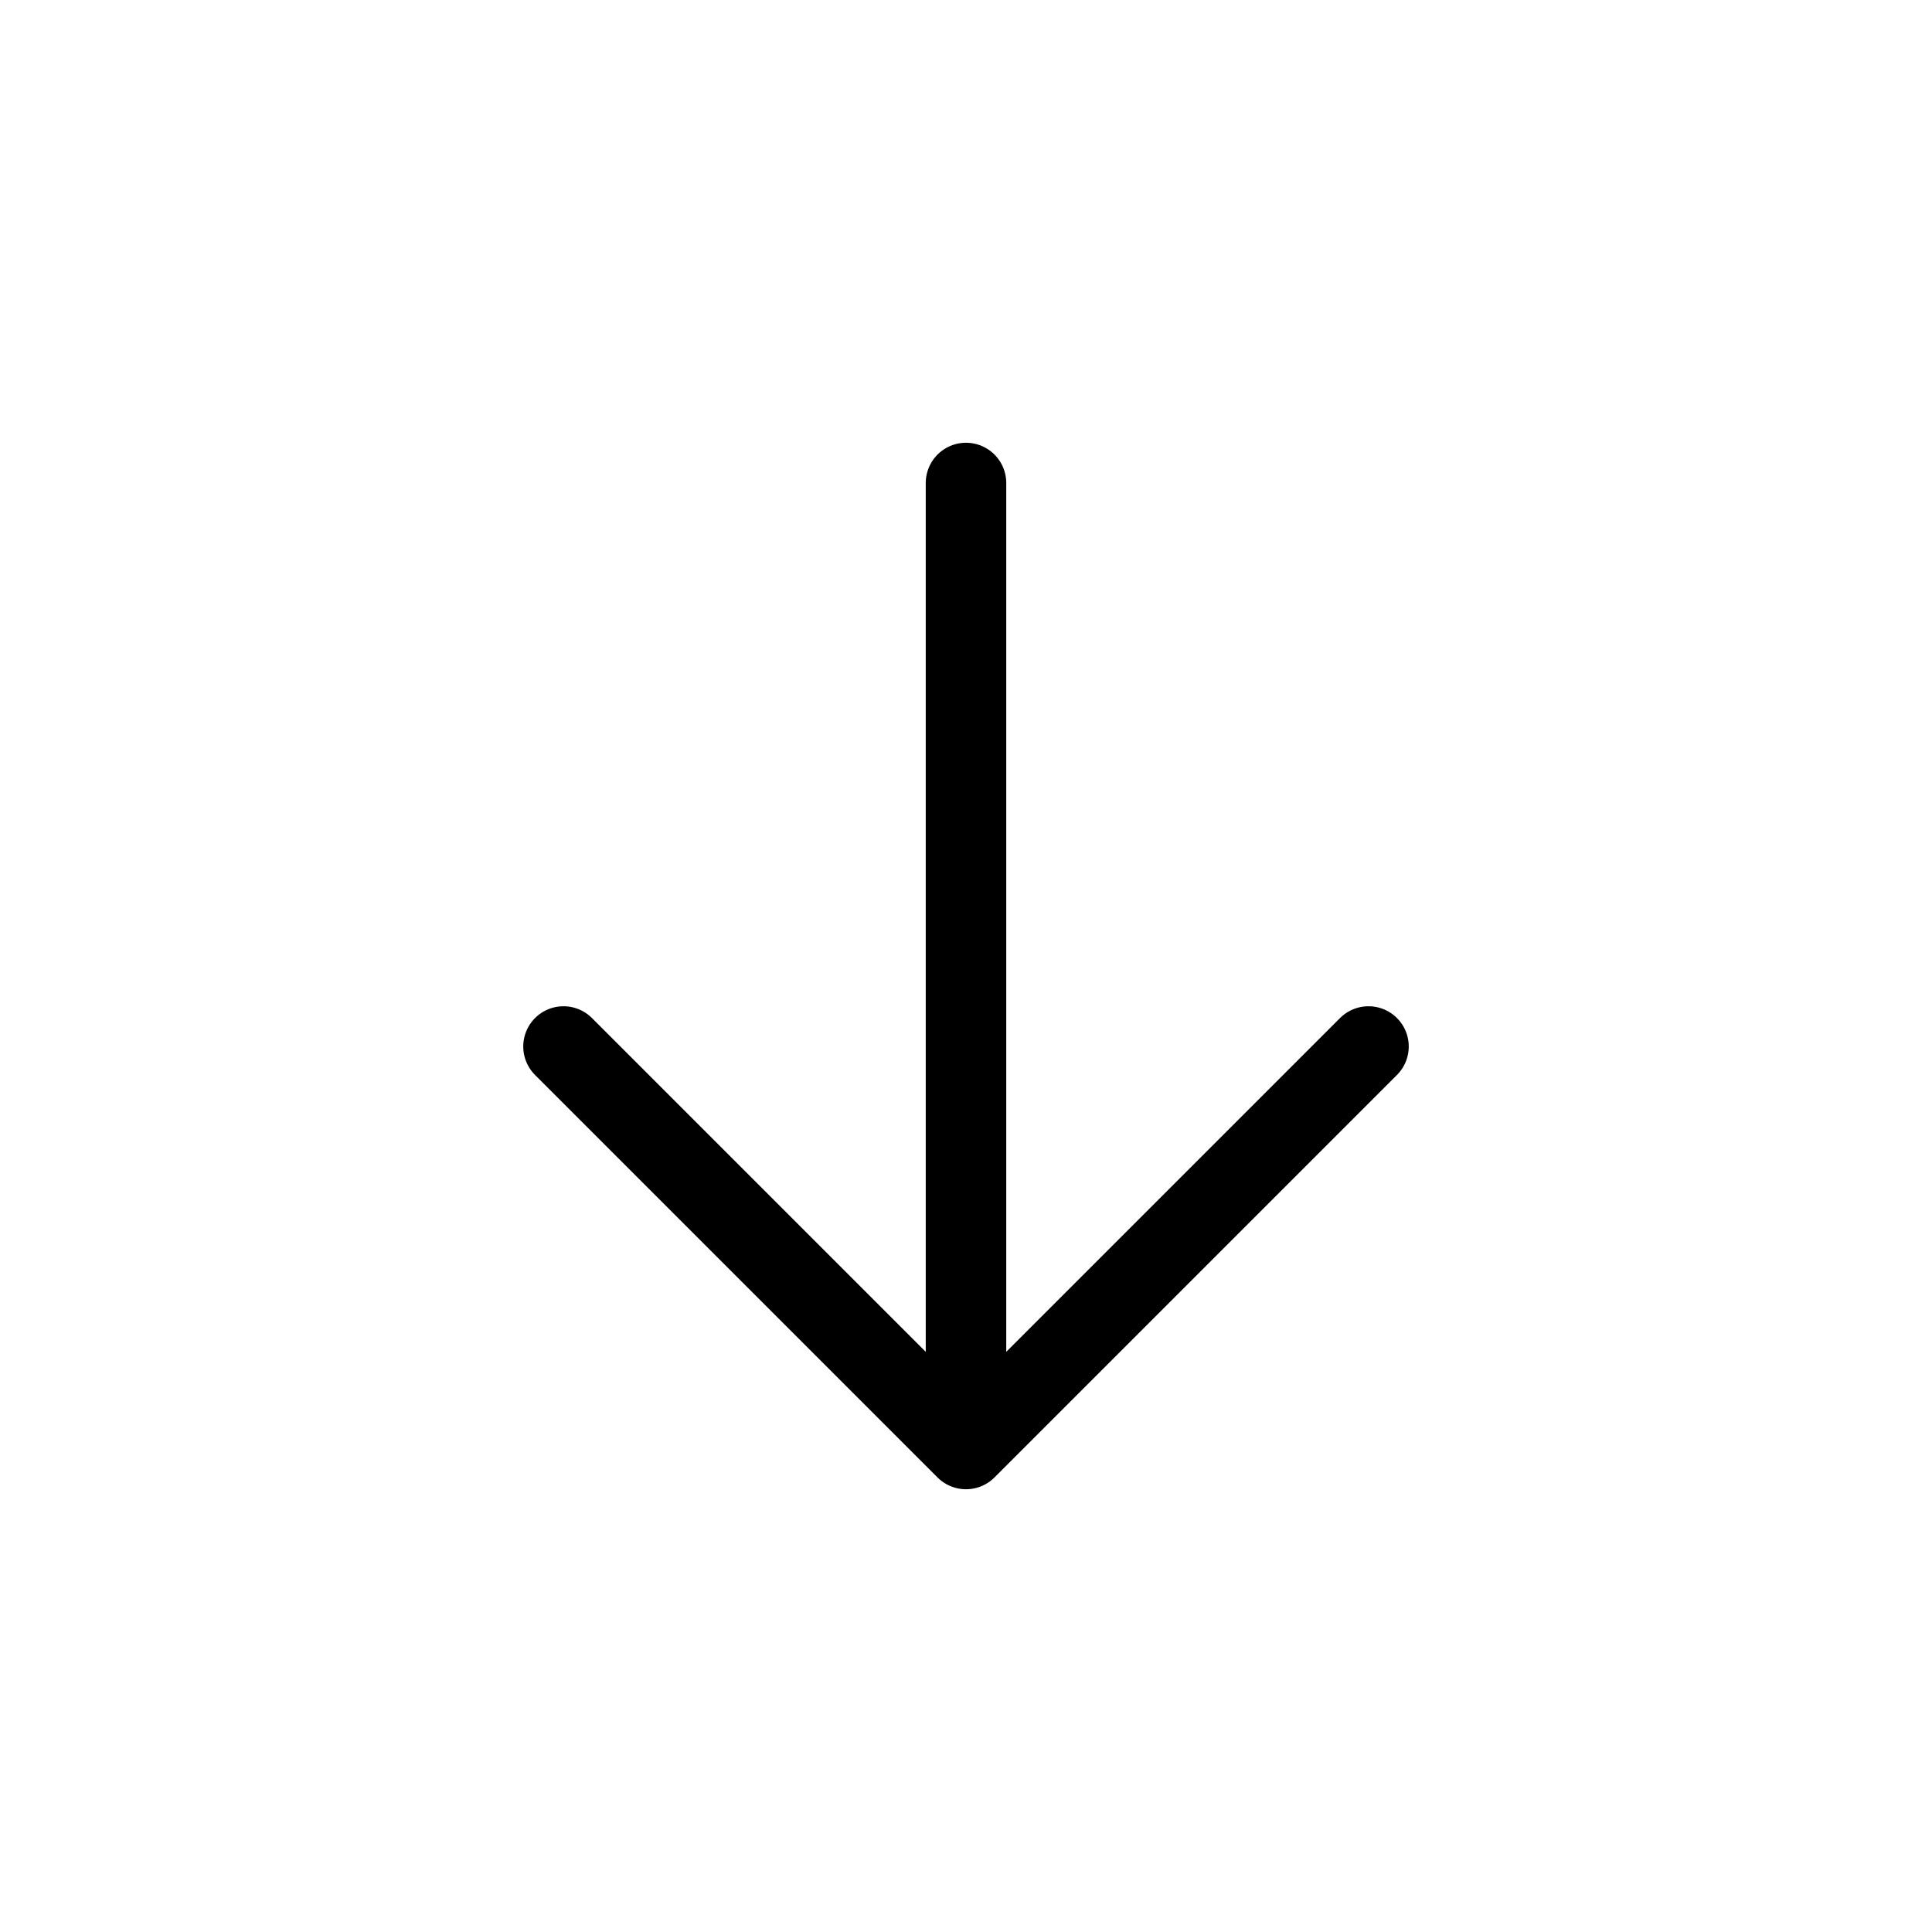
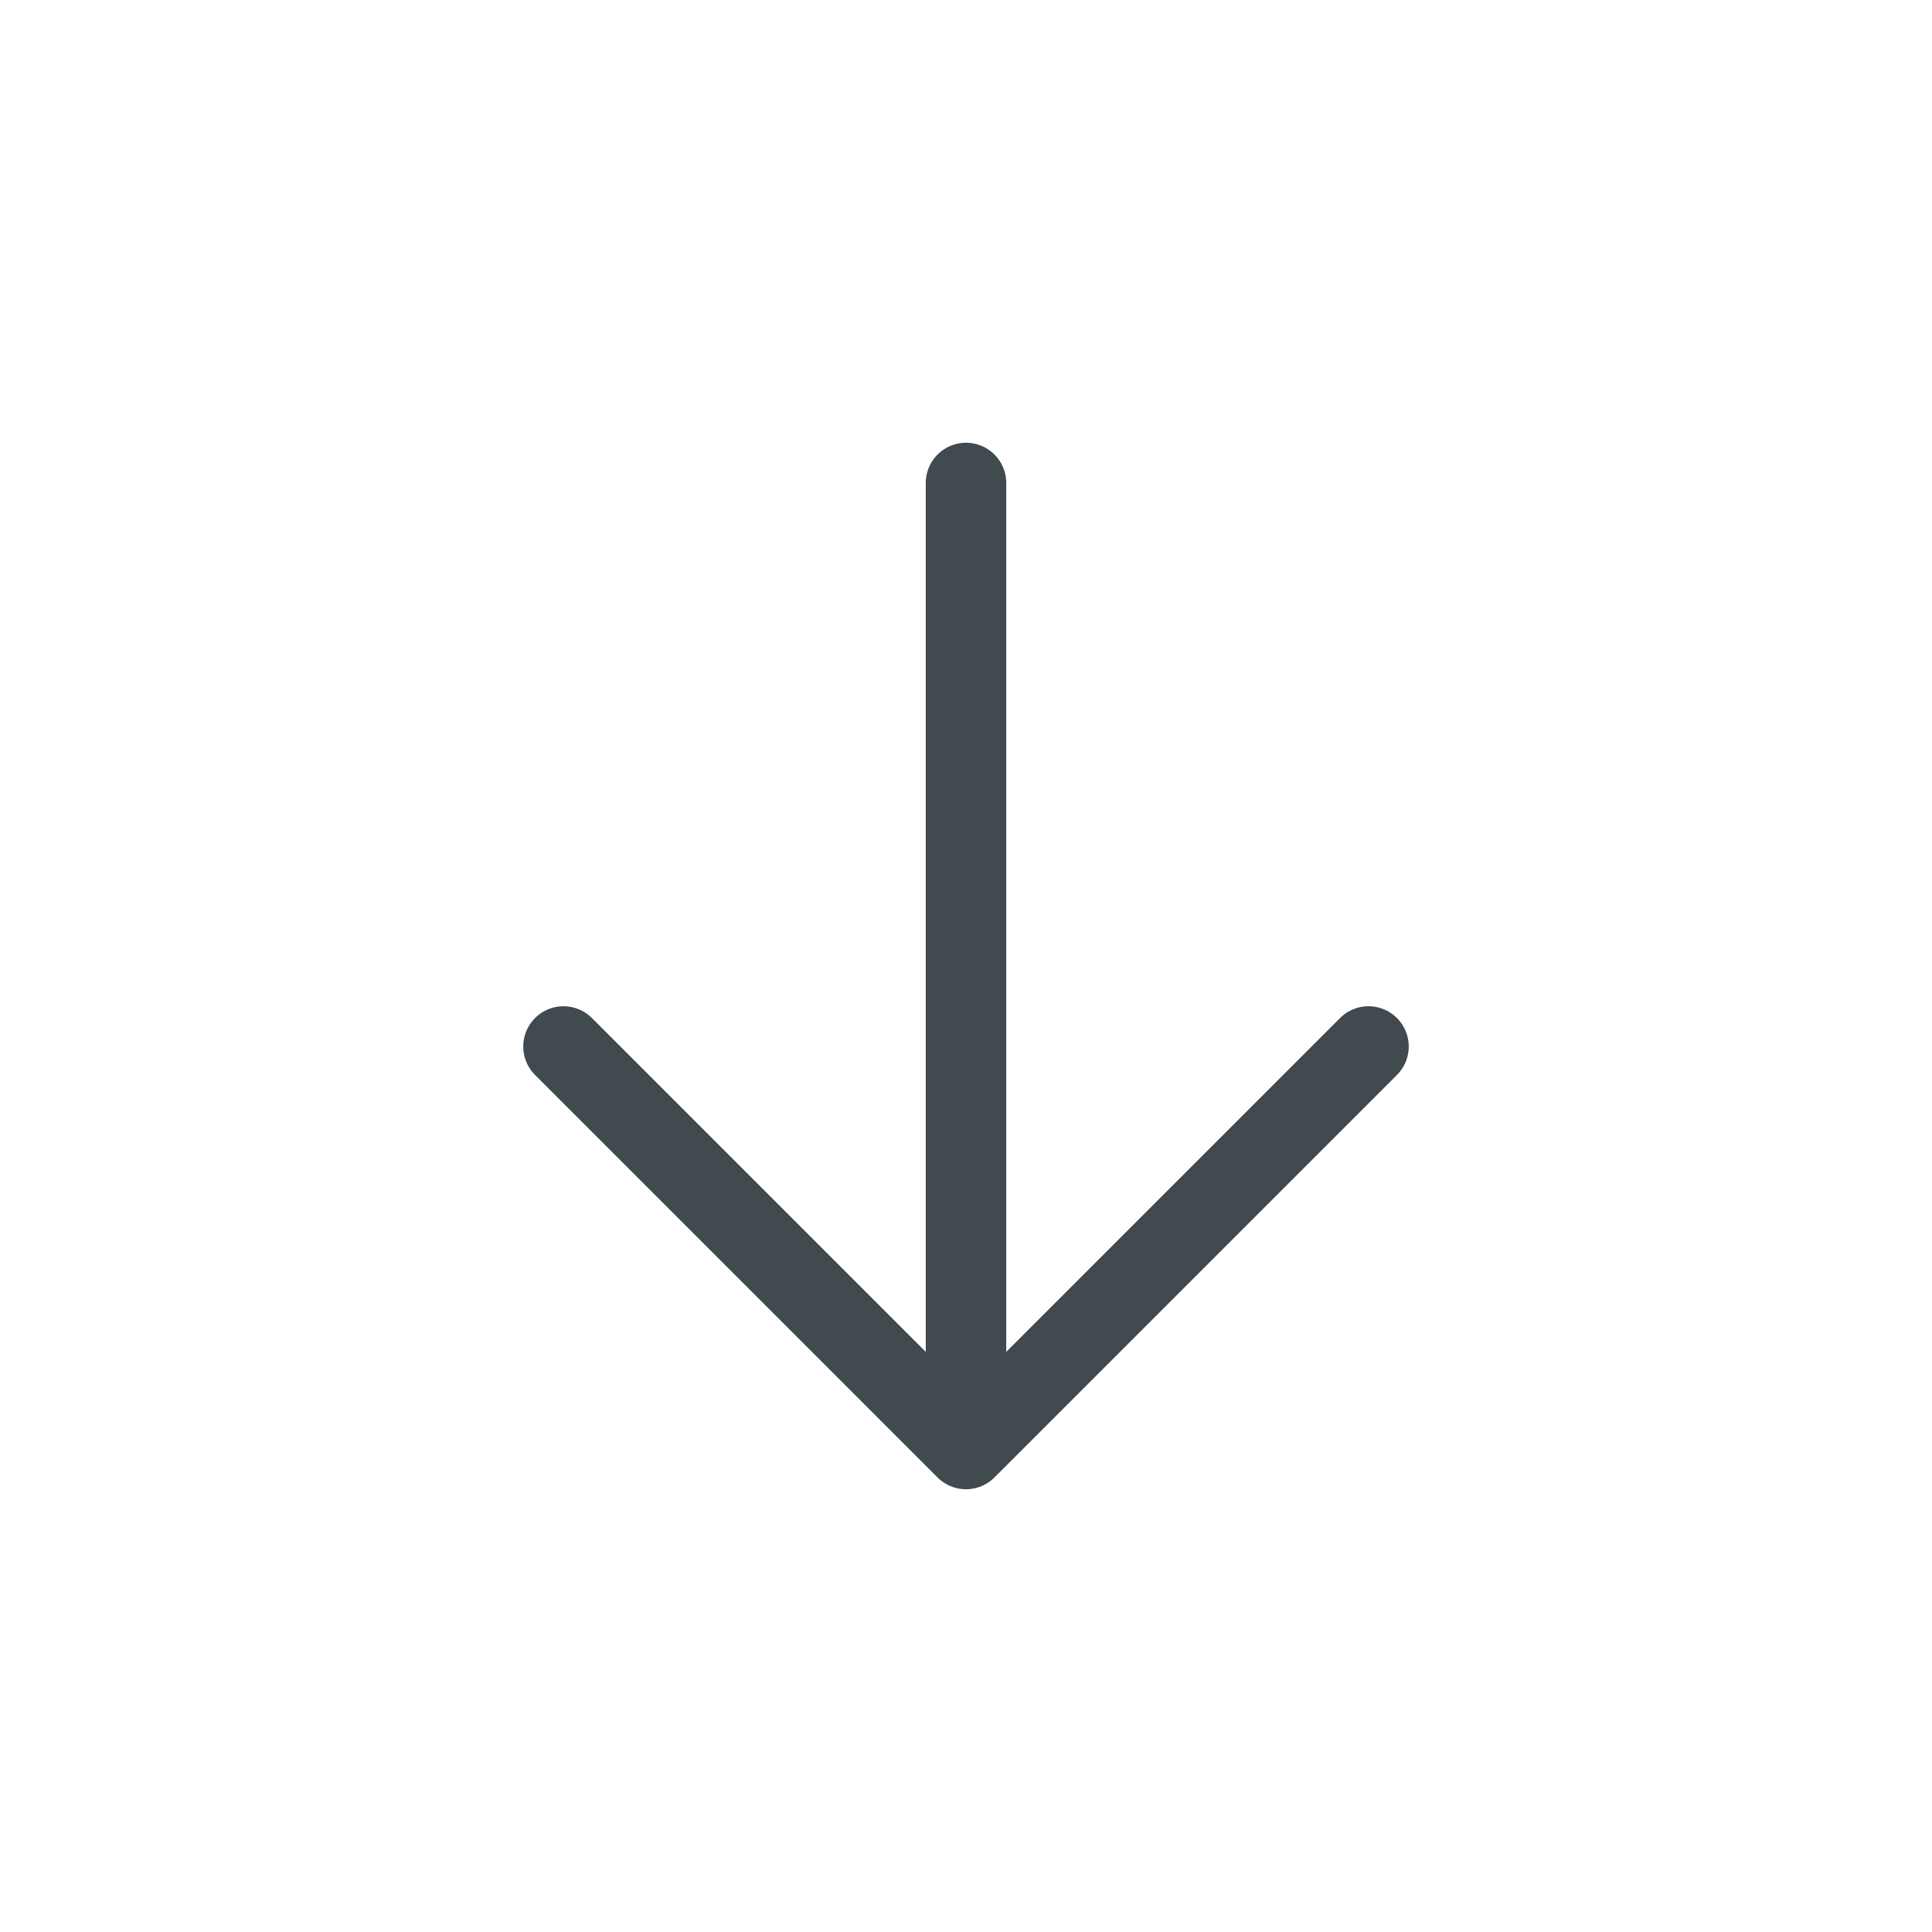
- <svg xmlns="http://www.w3.org/2000/svg" width="800px" height="800px" viewBox="0 0 24 24" fill="none">
-   <path d="M12 6L12 18M12 18L17 13M12 18L7 13" stroke="#000000" stroke-linecap="round" stroke-linejoin="round" />
+ <svg xmlns="http://www.w3.org/2000/svg" width="800px" height="800px" viewBox="0 0 24 24" fill="#404A4F">
+   <path d="M12 6L12 18M12 18L17 13M12 18L7 13" stroke="#404A4F" stroke-linecap="round" stroke-linejoin="round" />
</svg>
